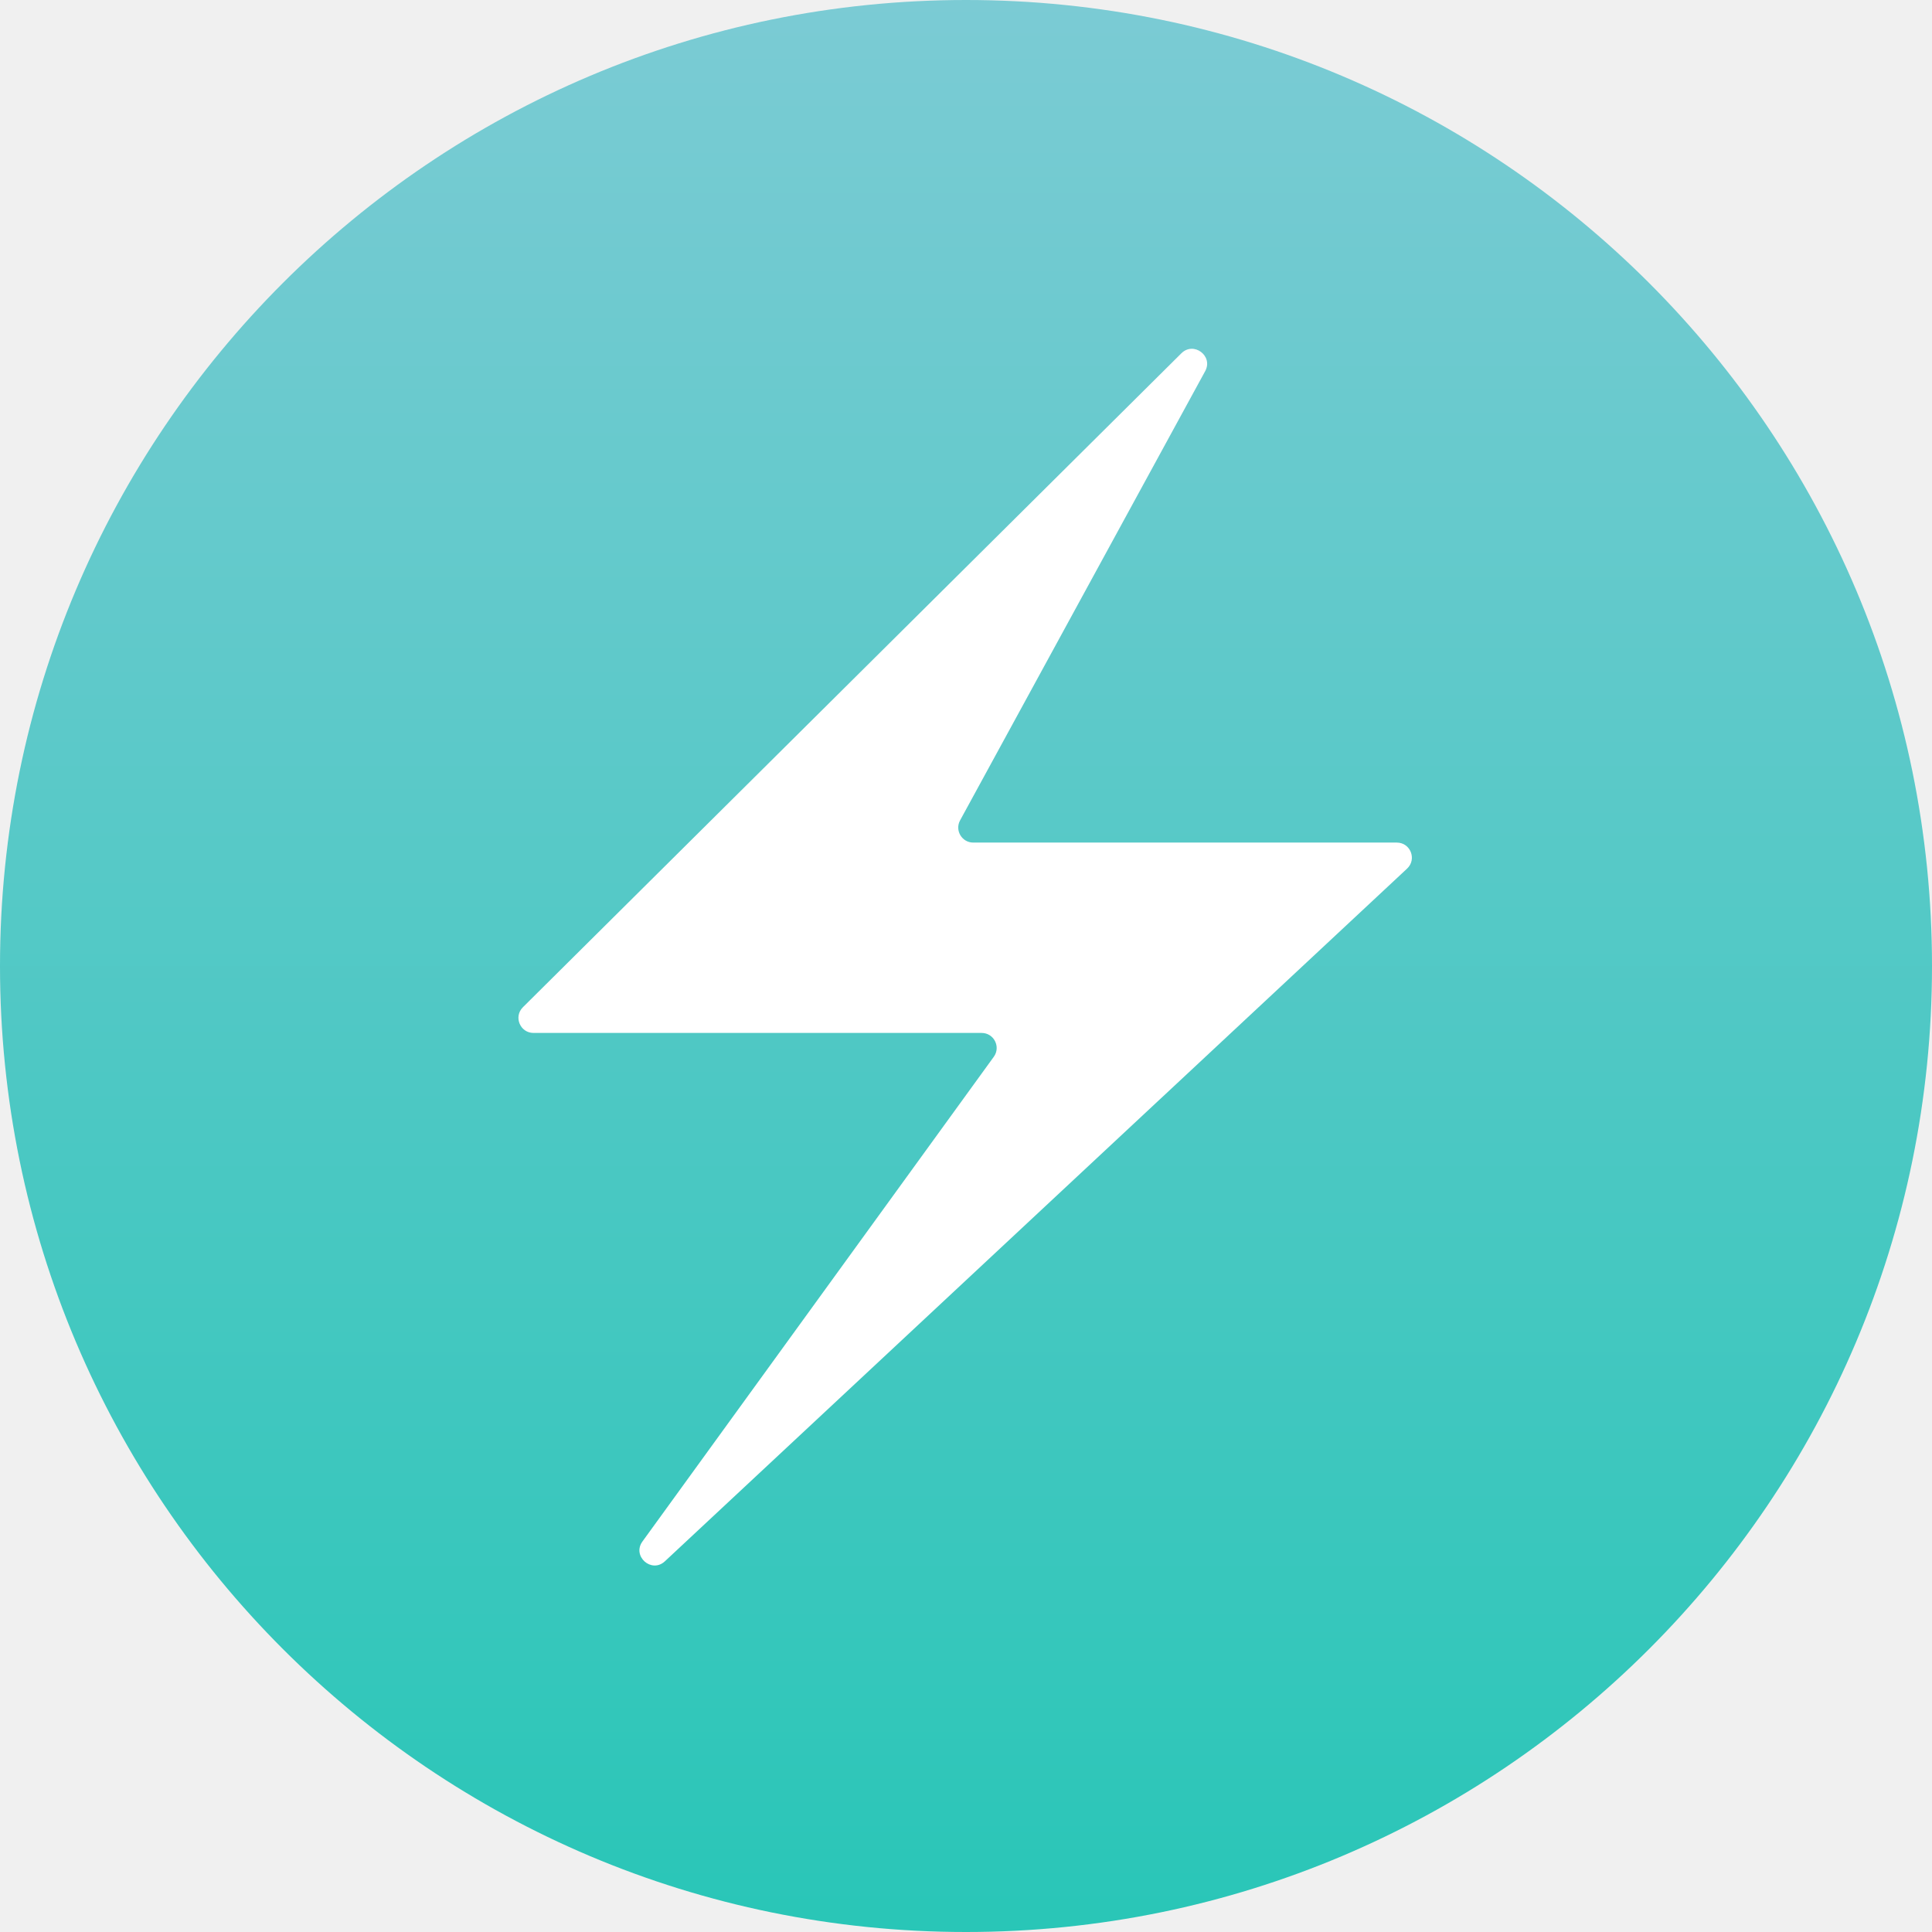
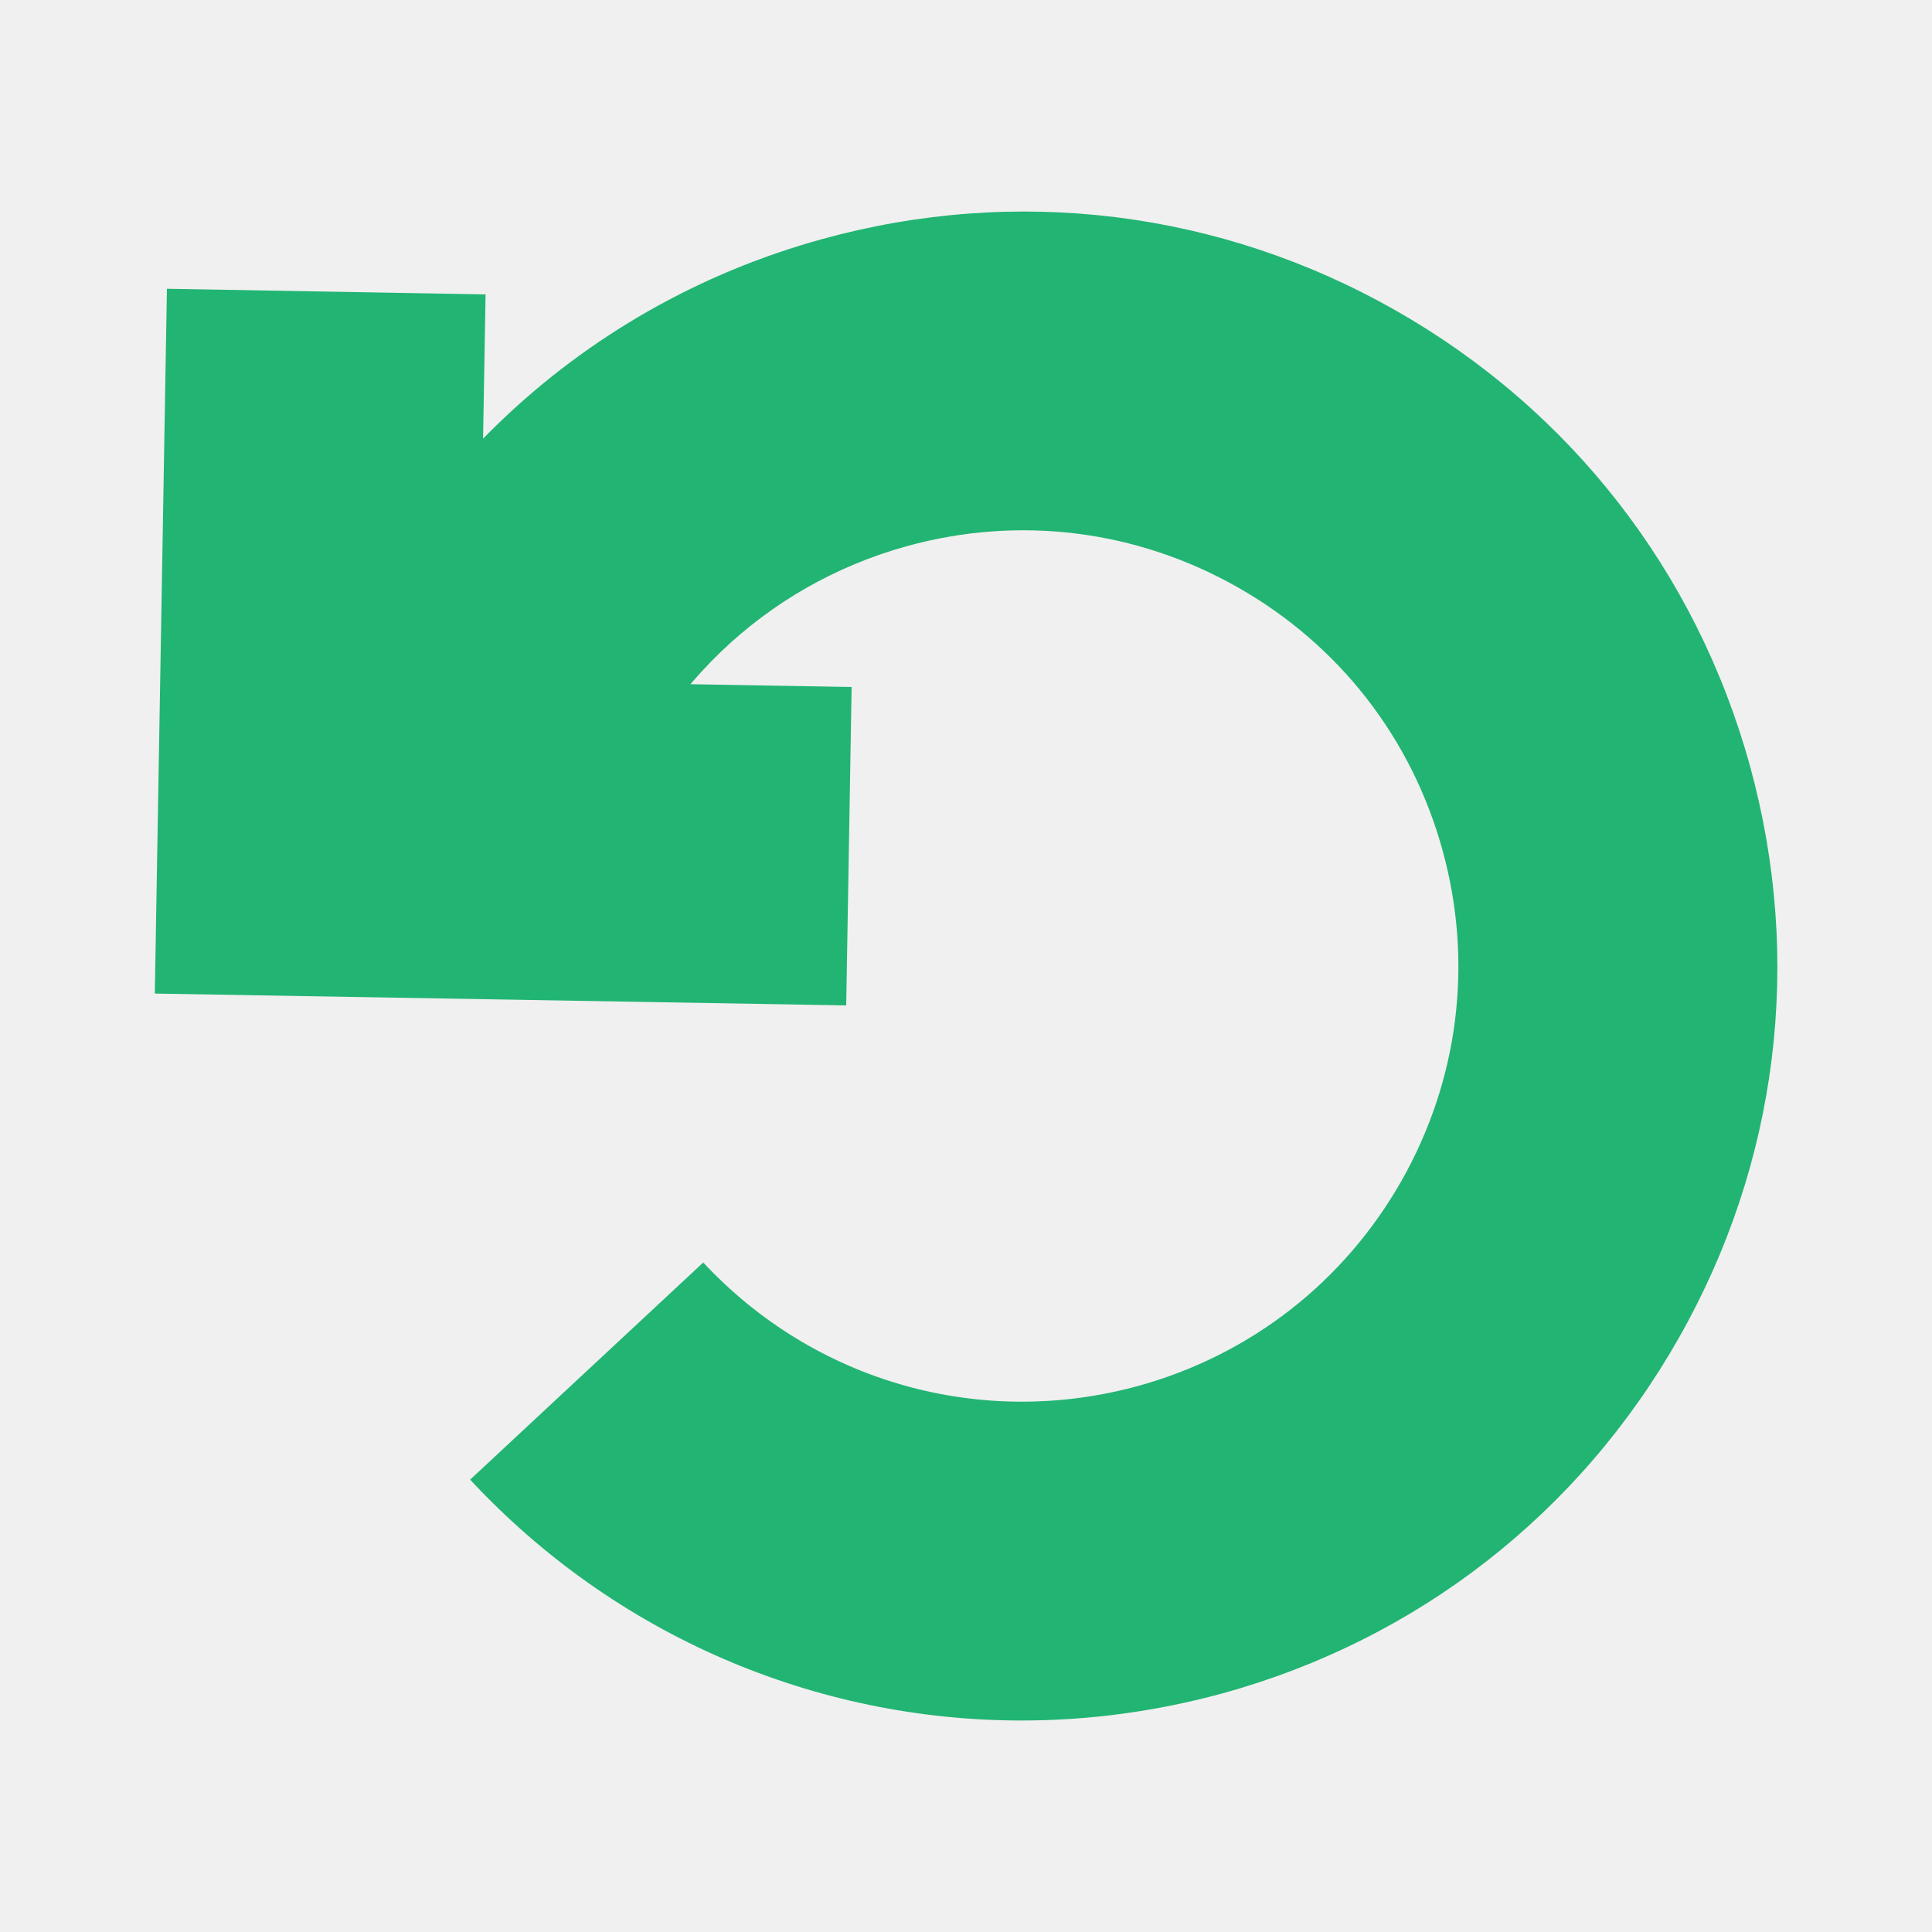
- <svg xmlns="http://www.w3.org/2000/svg" width="582" height="582" viewBox="0 0 582 582" fill="none">
-   <rect width="582" height="582" rx="291" fill="url(#paint0_linear)" />
-   <path d="M157.521 303.421L355.881 106.426C359.587 102.746 365.55 107.225 363.049 111.809L289.22 247.123C287.573 250.141 289.758 253.821 293.196 253.821H420.782C424.892 253.821 426.877 258.857 423.872 261.661L200.293 470.326C196.284 474.067 190.317 468.796 193.536 464.356L299.373 318.351C301.543 315.357 299.404 311.164 295.706 311.164H160.713C156.67 311.164 154.653 306.27 157.521 303.421Z" fill="white" />
+ <svg xmlns="http://www.w3.org/2000/svg" id="Layer_1" data-name="Layer 1" viewBox="0 0 75 75">
  <defs>
-     <linearGradient id="paint0_linear" x1="291" y1="0" x2="291" y2="582" gradientUnits="userSpaceOnUse">
-       <stop stop-color="#7BCBD4" />
-       <stop offset="1" stop-color="#29C6B7" />
-     </linearGradient>
+     <style>
+       .cls-1 {
+         fill: #22b473;
+       }
+     </style>
  </defs>
+   <path class="cls-1" d="M39.66,66.79c-8.01,0-15.77-3.29-21.41-9.35l9.05-8.43c4.32,4.64,10.78,6.47,16.89,4.79,4.35-1.2,7.98-4.03,10.21-7.95,2.23-3.93,2.8-8.49,1.6-12.84-1.2-4.36-4.02-7.98-7.95-10.21-3.93-2.23-8.49-2.8-12.84-1.6-5.54,1.53-9.88,5.71-11.63,11.19l-11.79-3.75c3.02-9.48,10.54-16.72,20.13-19.36,7.54-2.08,15.44-1.1,22.24,2.76,6.8,3.86,11.69,10.14,13.77,17.68,2.08,7.54,1.1,15.44-2.77,22.24-3.86,6.8-10.14,11.69-17.68,13.77-2.59,.71-5.22,1.06-7.82,1.06Z" />
+   <polygon class="cls-1" points="32.85 39.03 6.01 38.57 6.48 11.21 18.85 11.43 18.59 26.42 33.06 26.67 32.85 39.03" />
</svg>
